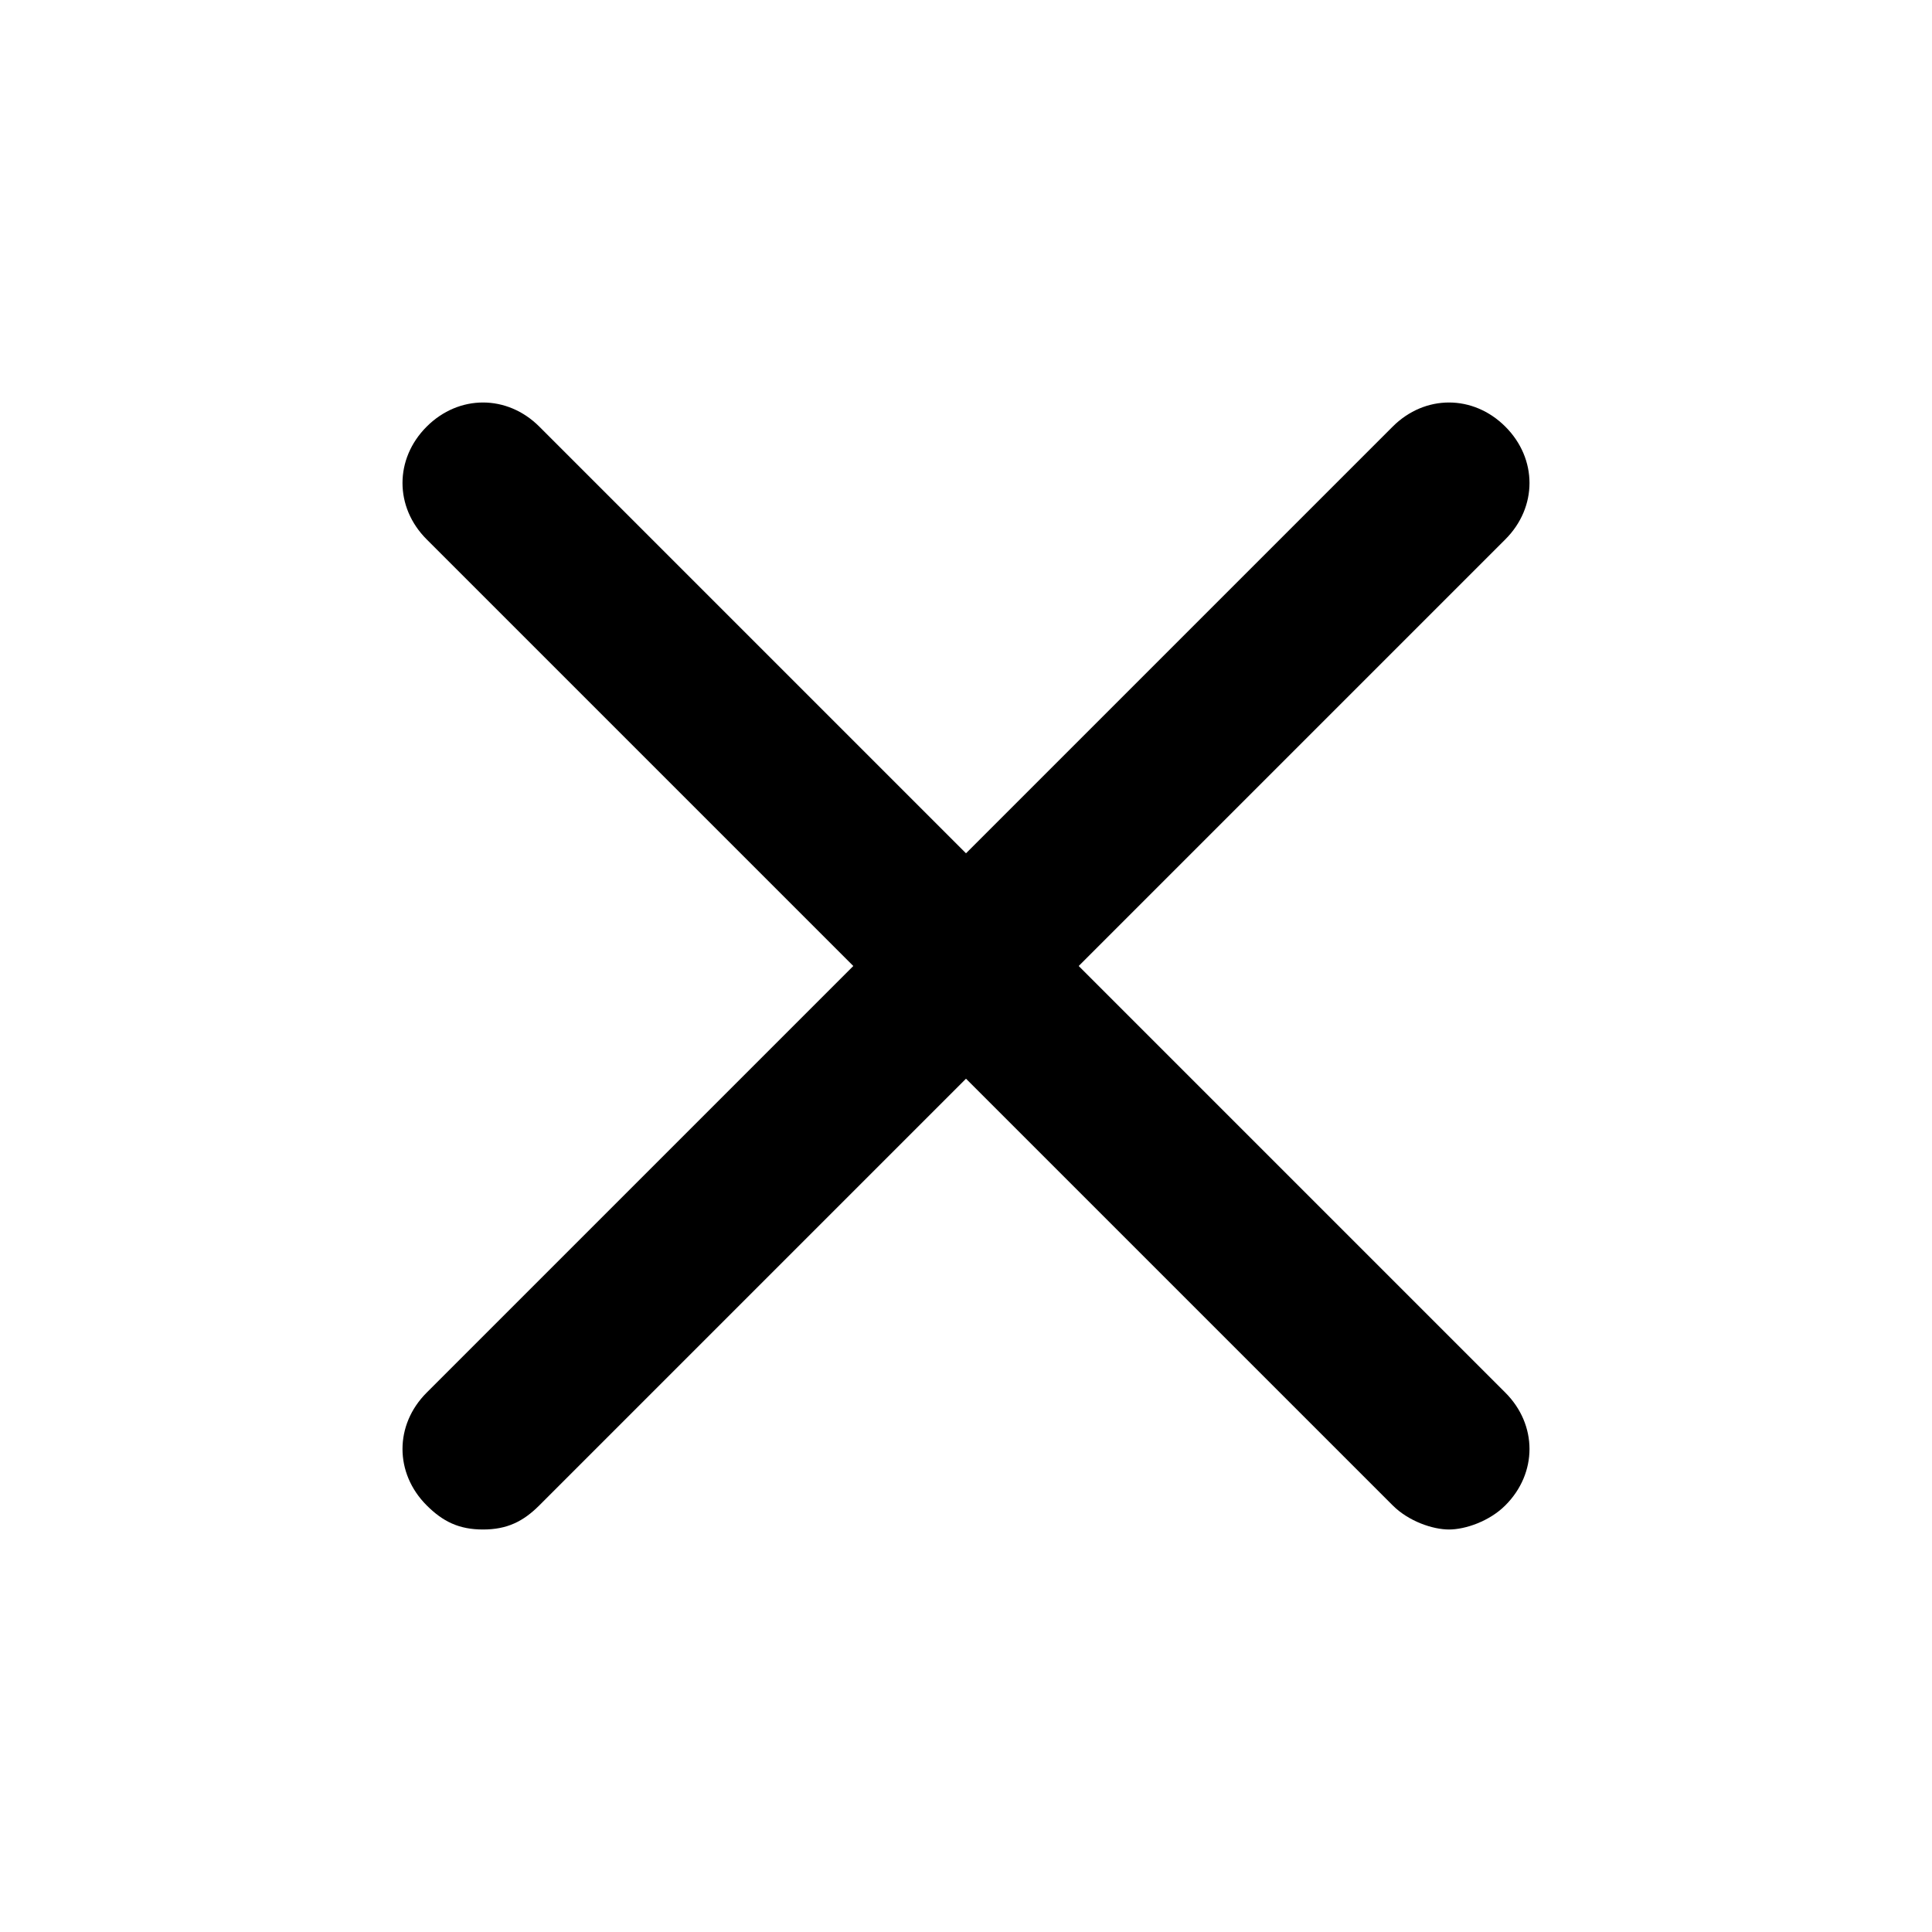
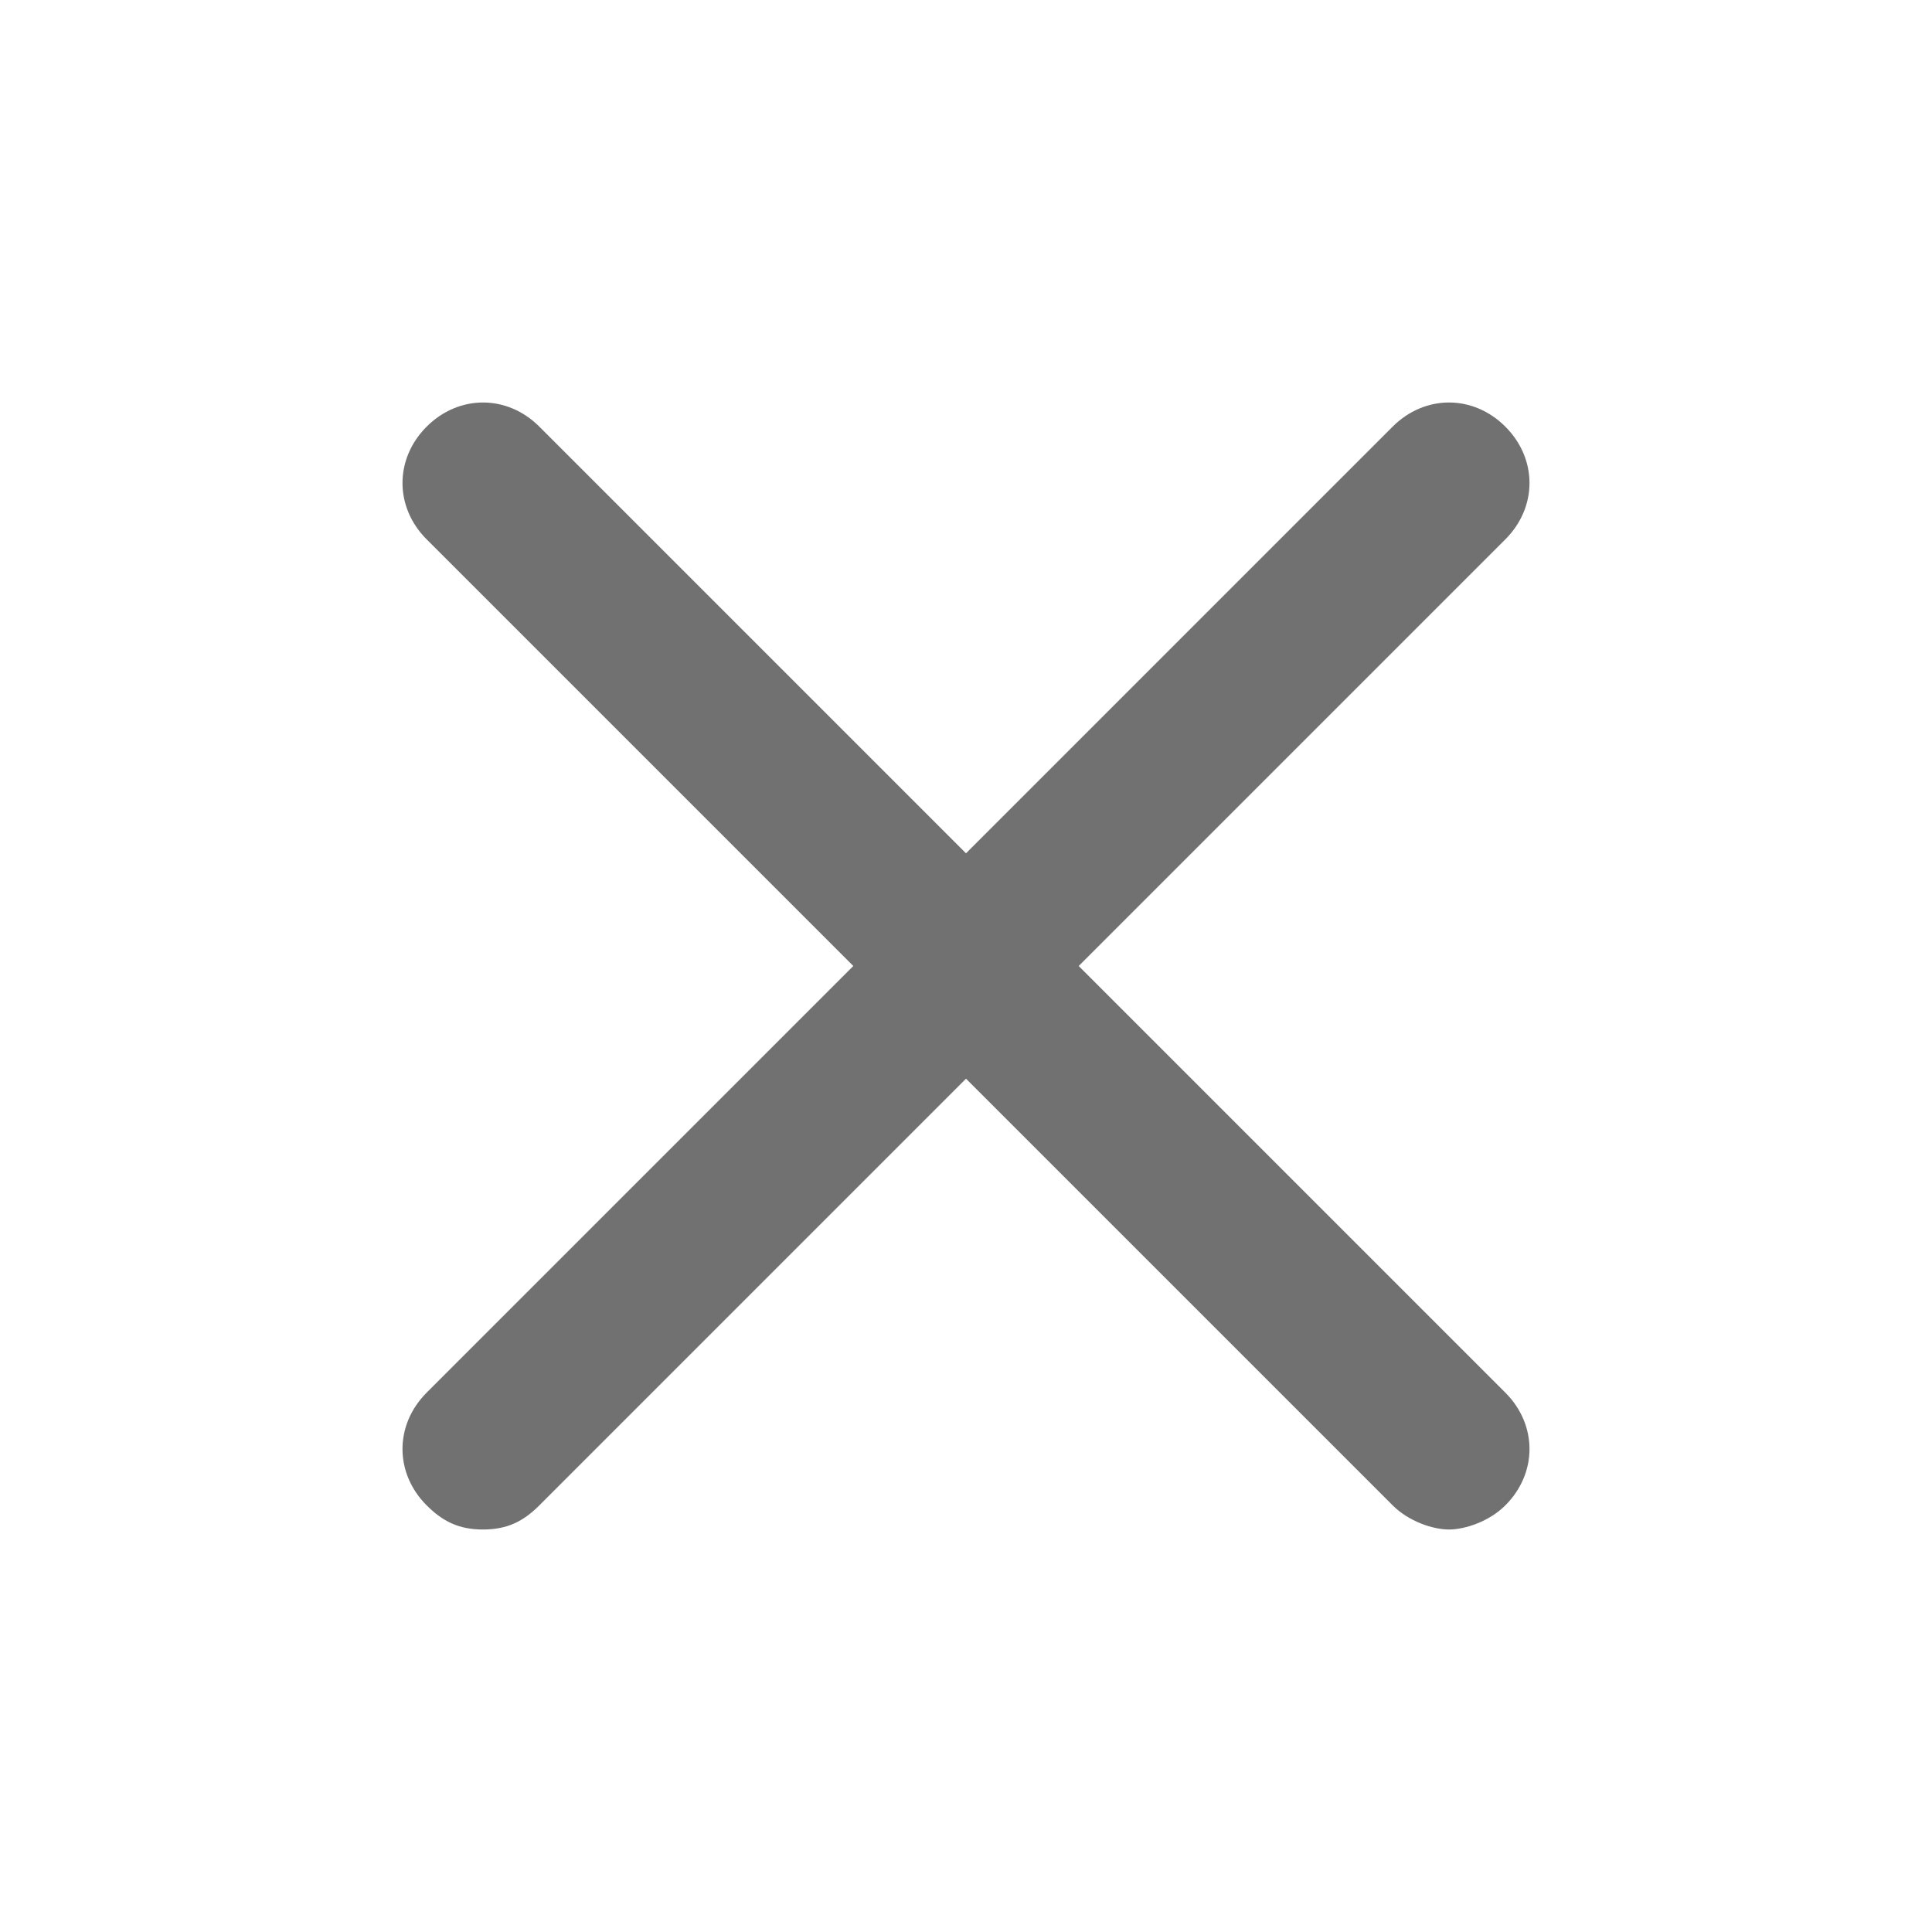
- <svg xmlns="http://www.w3.org/2000/svg" style="enable-background:new 0 0 24 24;" version="1.1" viewBox="0 0 24 24" xml:space="preserve">
-   <style type="text/css">
- 	.st0{opacity:0.2;fill:none;stroke:#000000;stroke-width:5.000000e-02;stroke-miterlimit:10;}
- </style>
-   <g id="grid_system" />
-   <g id="_icons">
-     <path d="M5.3,18.7C5.5,18.9,5.7,19,6,19s0.5-0.1,0.7-0.3l5.3-5.3l5.3,5.3c0.2,0.2,0.5,0.3,0.7,0.3s0.5-0.1,0.7-0.3   c0.4-0.4,0.4-1,0-1.4L13.4,12l5.3-5.3c0.4-0.4,0.4-1,0-1.4s-1-0.4-1.4,0L12,10.6L6.7,5.3c-0.4-0.4-1-0.4-1.4,0s-0.4,1,0,1.4   l5.3,5.3l-5.3,5.3C4.9,17.7,4.9,18.3,5.3,18.7z" />
-   </g>
+ <svg xmlns="http://www.w3.org/2000/svg" width="24" height="24" viewBox="0 0 24 24" fill="none">
+   <path d="M5.3 18.7C5.5 18.9 5.7 19 6 19C6.3 19 6.5 18.9 6.7 18.7L12 13.4L17.3 18.7C17.5 18.9 17.8 19 18 19C18.2 19 18.5 18.9 18.7 18.7C19.1 18.3 19.1 17.7 18.7 17.3L13.4 12L18.7 6.7C19.1 6.3 19.1 5.7 18.7 5.3C18.3 4.9 17.7 4.9 17.3 5.3L12 10.6L6.7 5.3C6.3 4.9 5.7 4.9 5.3 5.3C4.9 5.7 4.9 6.3 5.3 6.7L10.6 12L5.3 17.3C4.9 17.7 4.9 18.3 5.3 18.7Z" fill="#717171" />
</svg>
